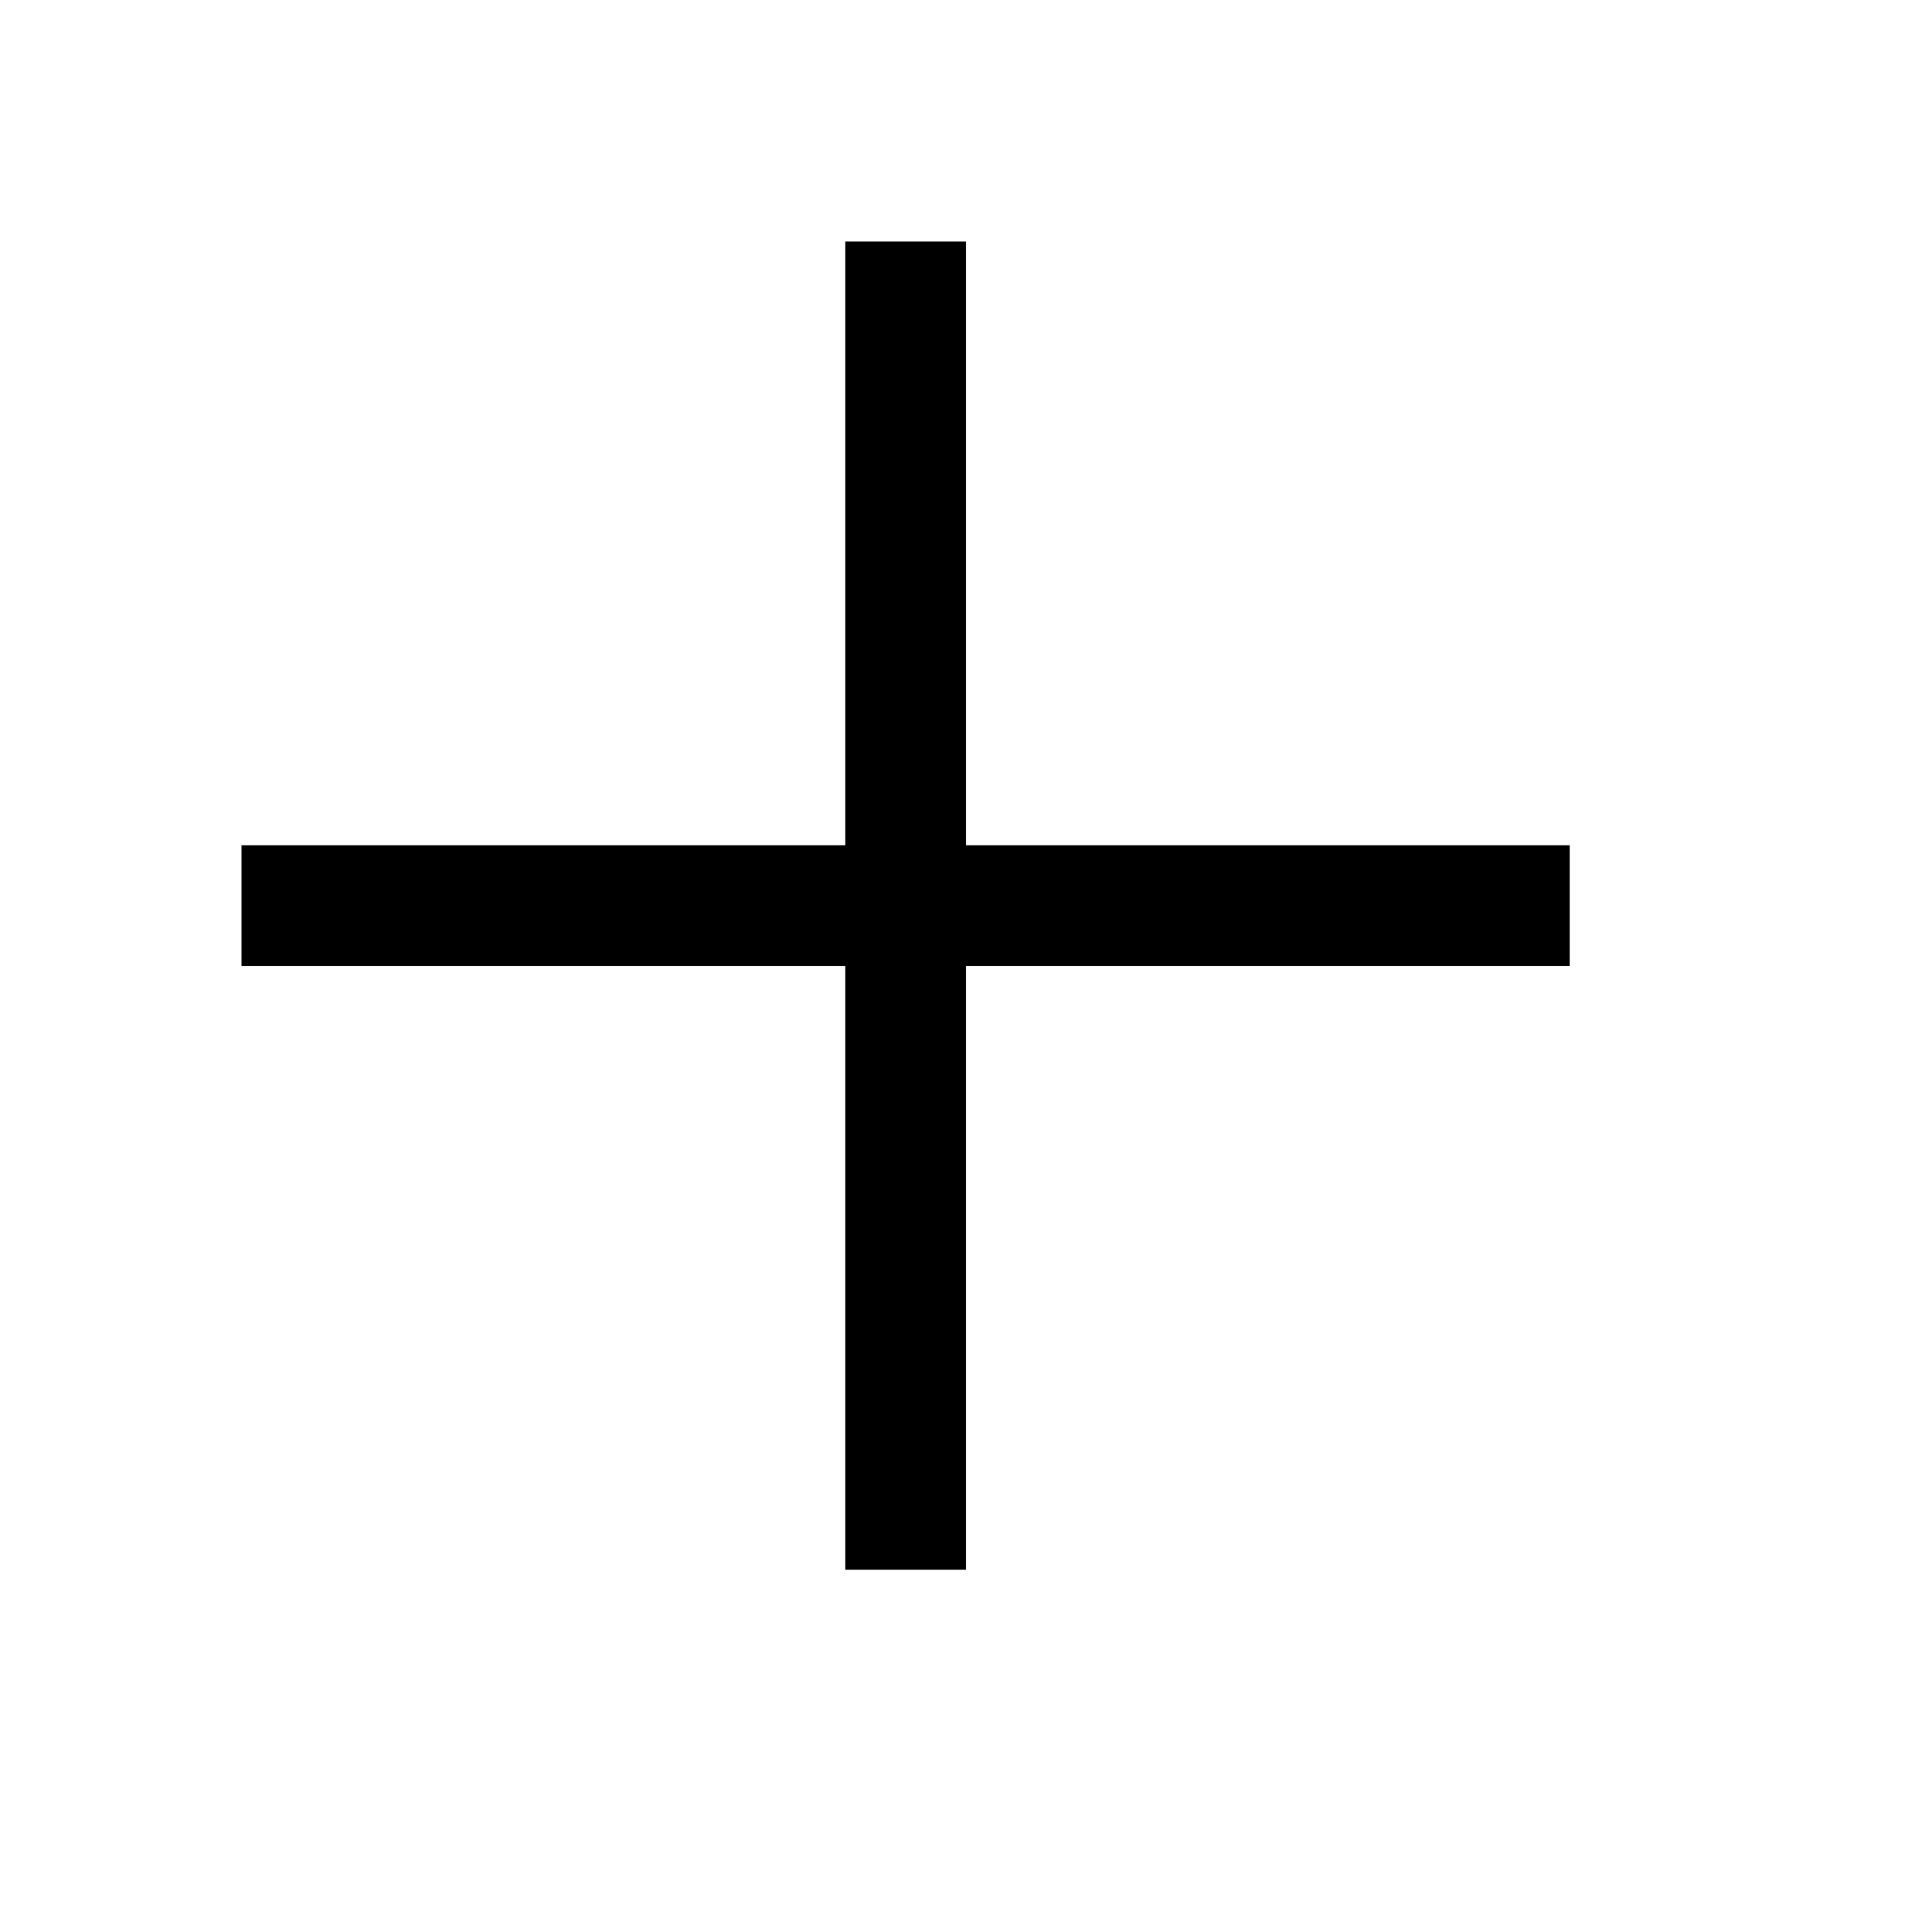
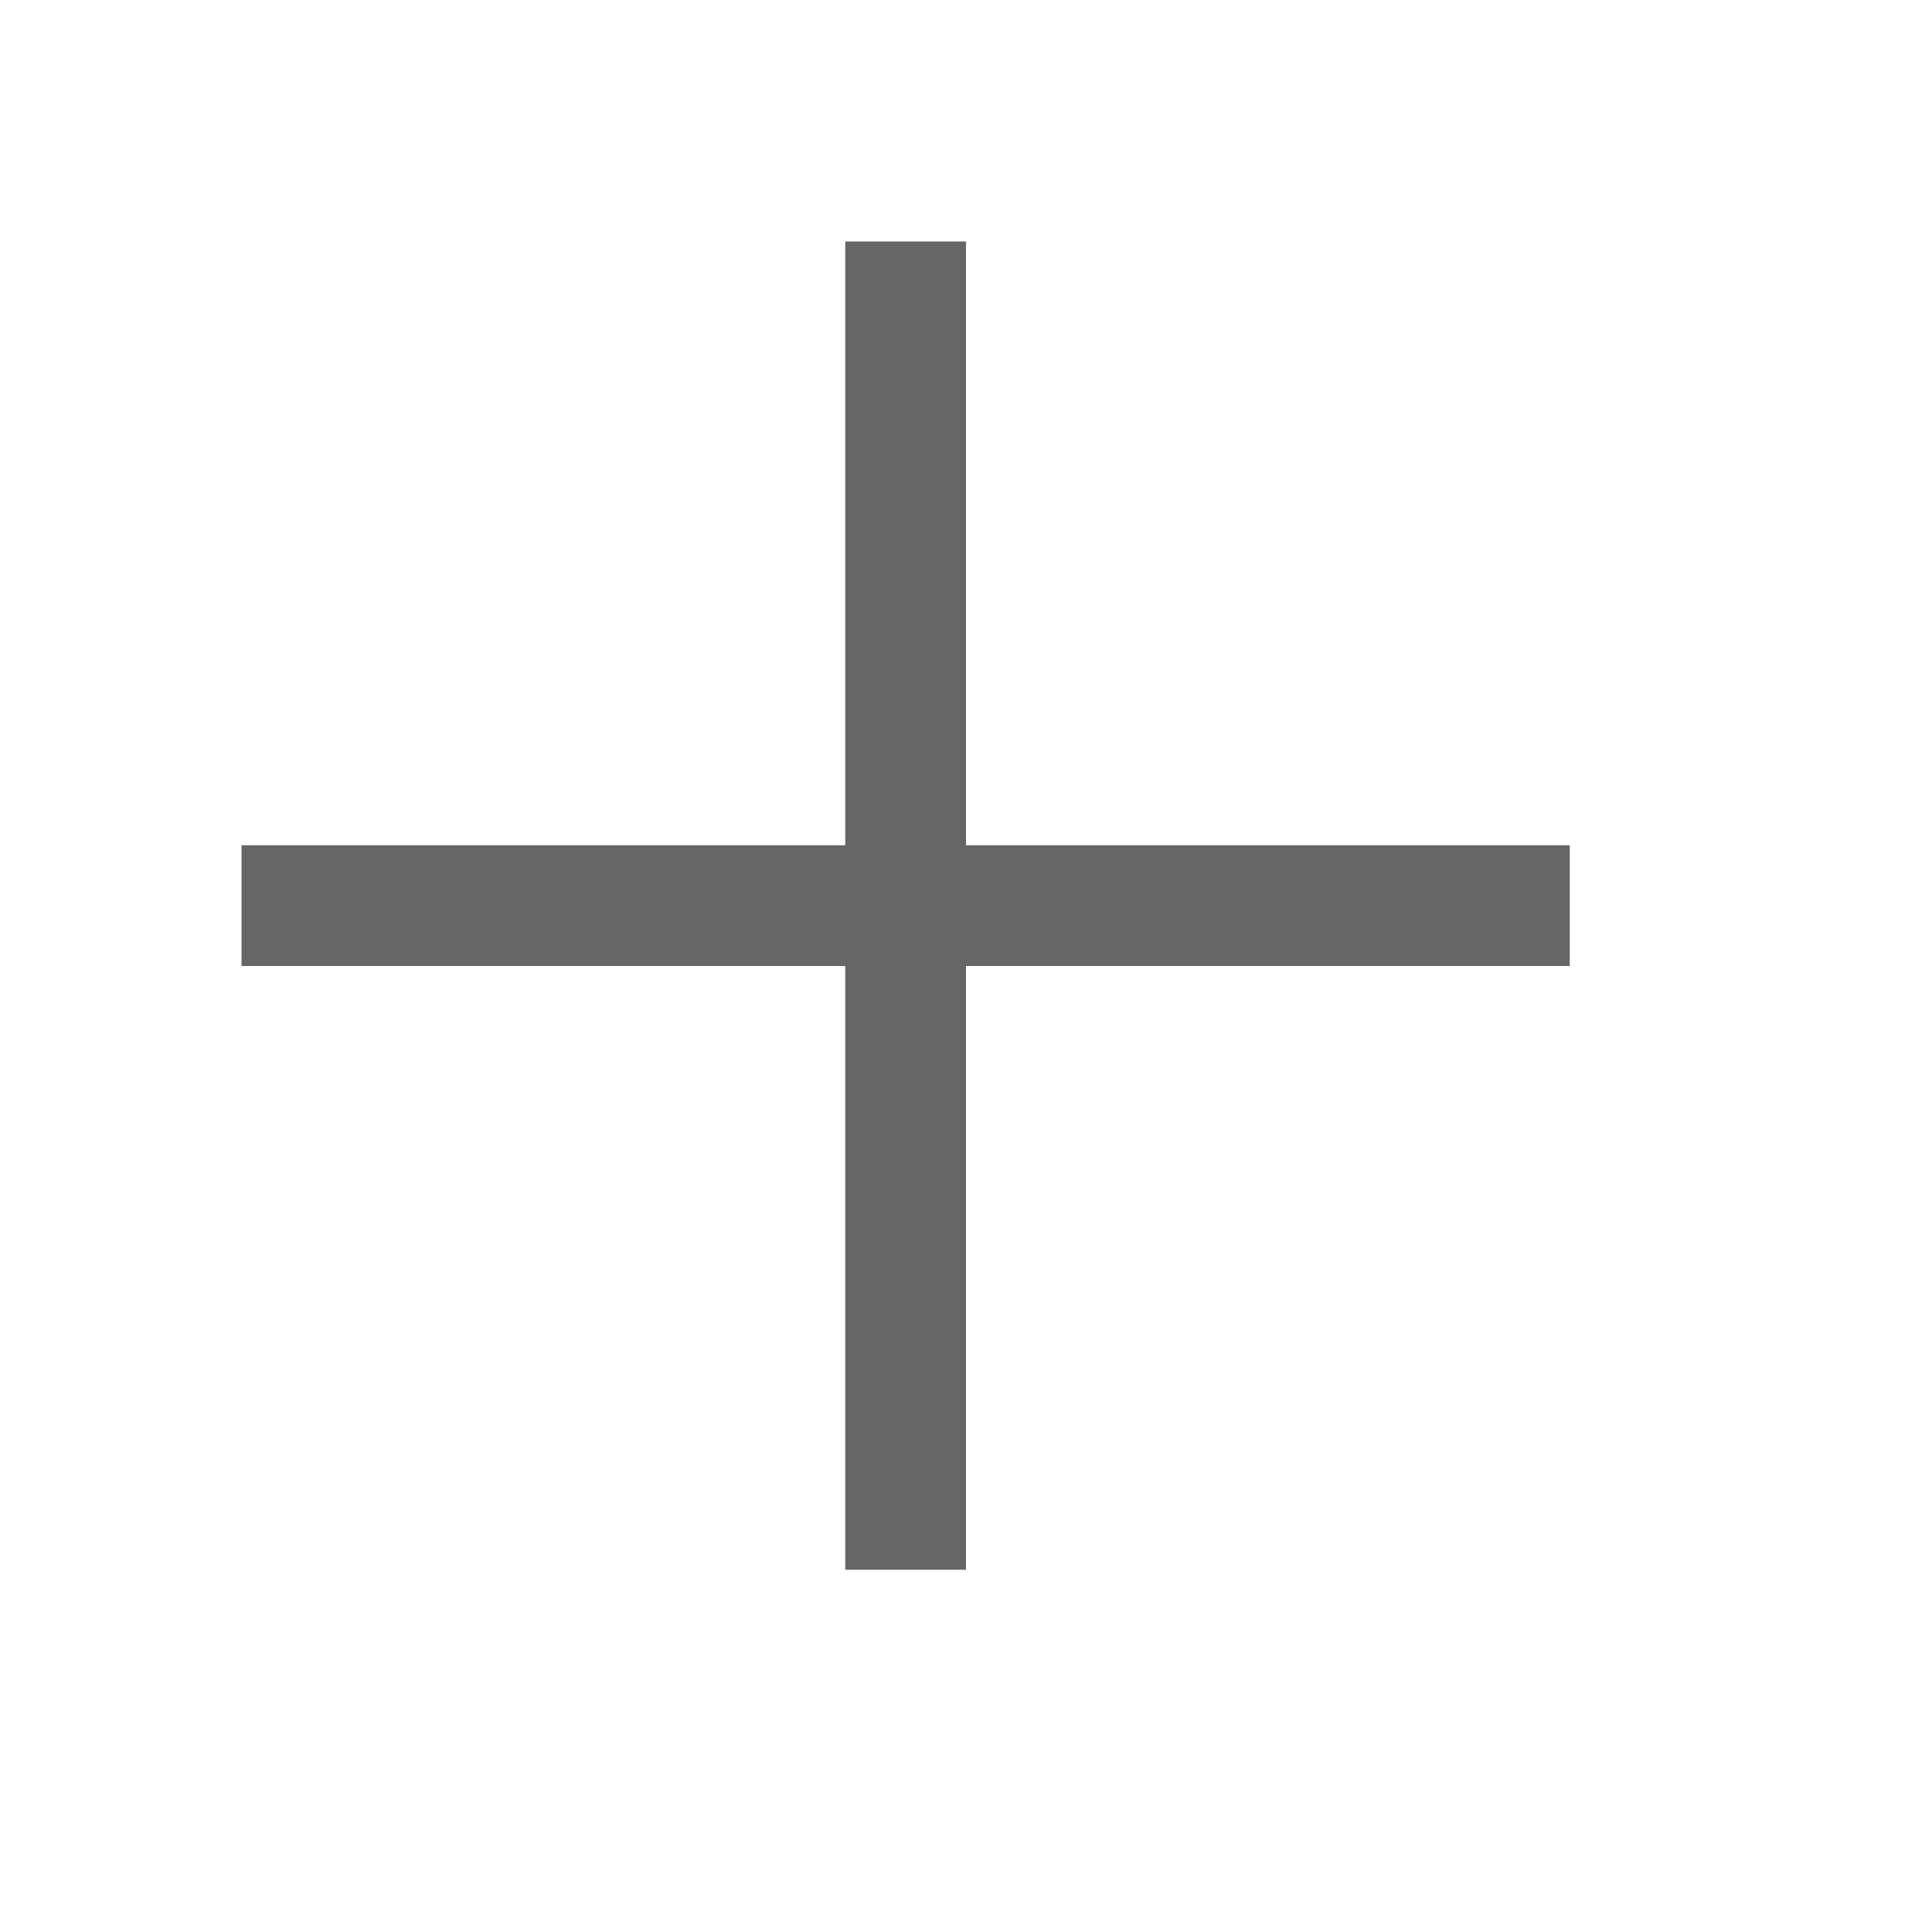
<svg xmlns="http://www.w3.org/2000/svg" viewBox="0 0 16 16">
  <defs>
    <style>
      .cls-1 {
        fill: #f5f5f5;
        stroke: #ccc;
        stroke-linejoin: round;
        opacity: 0;
      }

      .cls-2 {
        stroke: none;
      }

      .cls-3 {
        fill: none;
      }
    </style>
  </defs>
-   <g id="add" transform="translate(-1130 -429)">
+   <g fill="#666" id="add" transform="translate(-1130 -429)">
    <g id="矩形_13_副本_49" data-name="矩形 13 副本 49" class="cls-1" transform="translate(1130 429)">
      <rect class="cls-2" width="16" height="16" />
      <rect class="cls-3" x="0.5" y="0.5" width="15" height="15" />
    </g>
    <path id="联合_46" data-name="联合 46" d="M-4804,2622v-5h-5v-1h5v-5h1v5h5v1h-5v5Z" transform="translate(5941 -2180)" />
  </g>
</svg>
